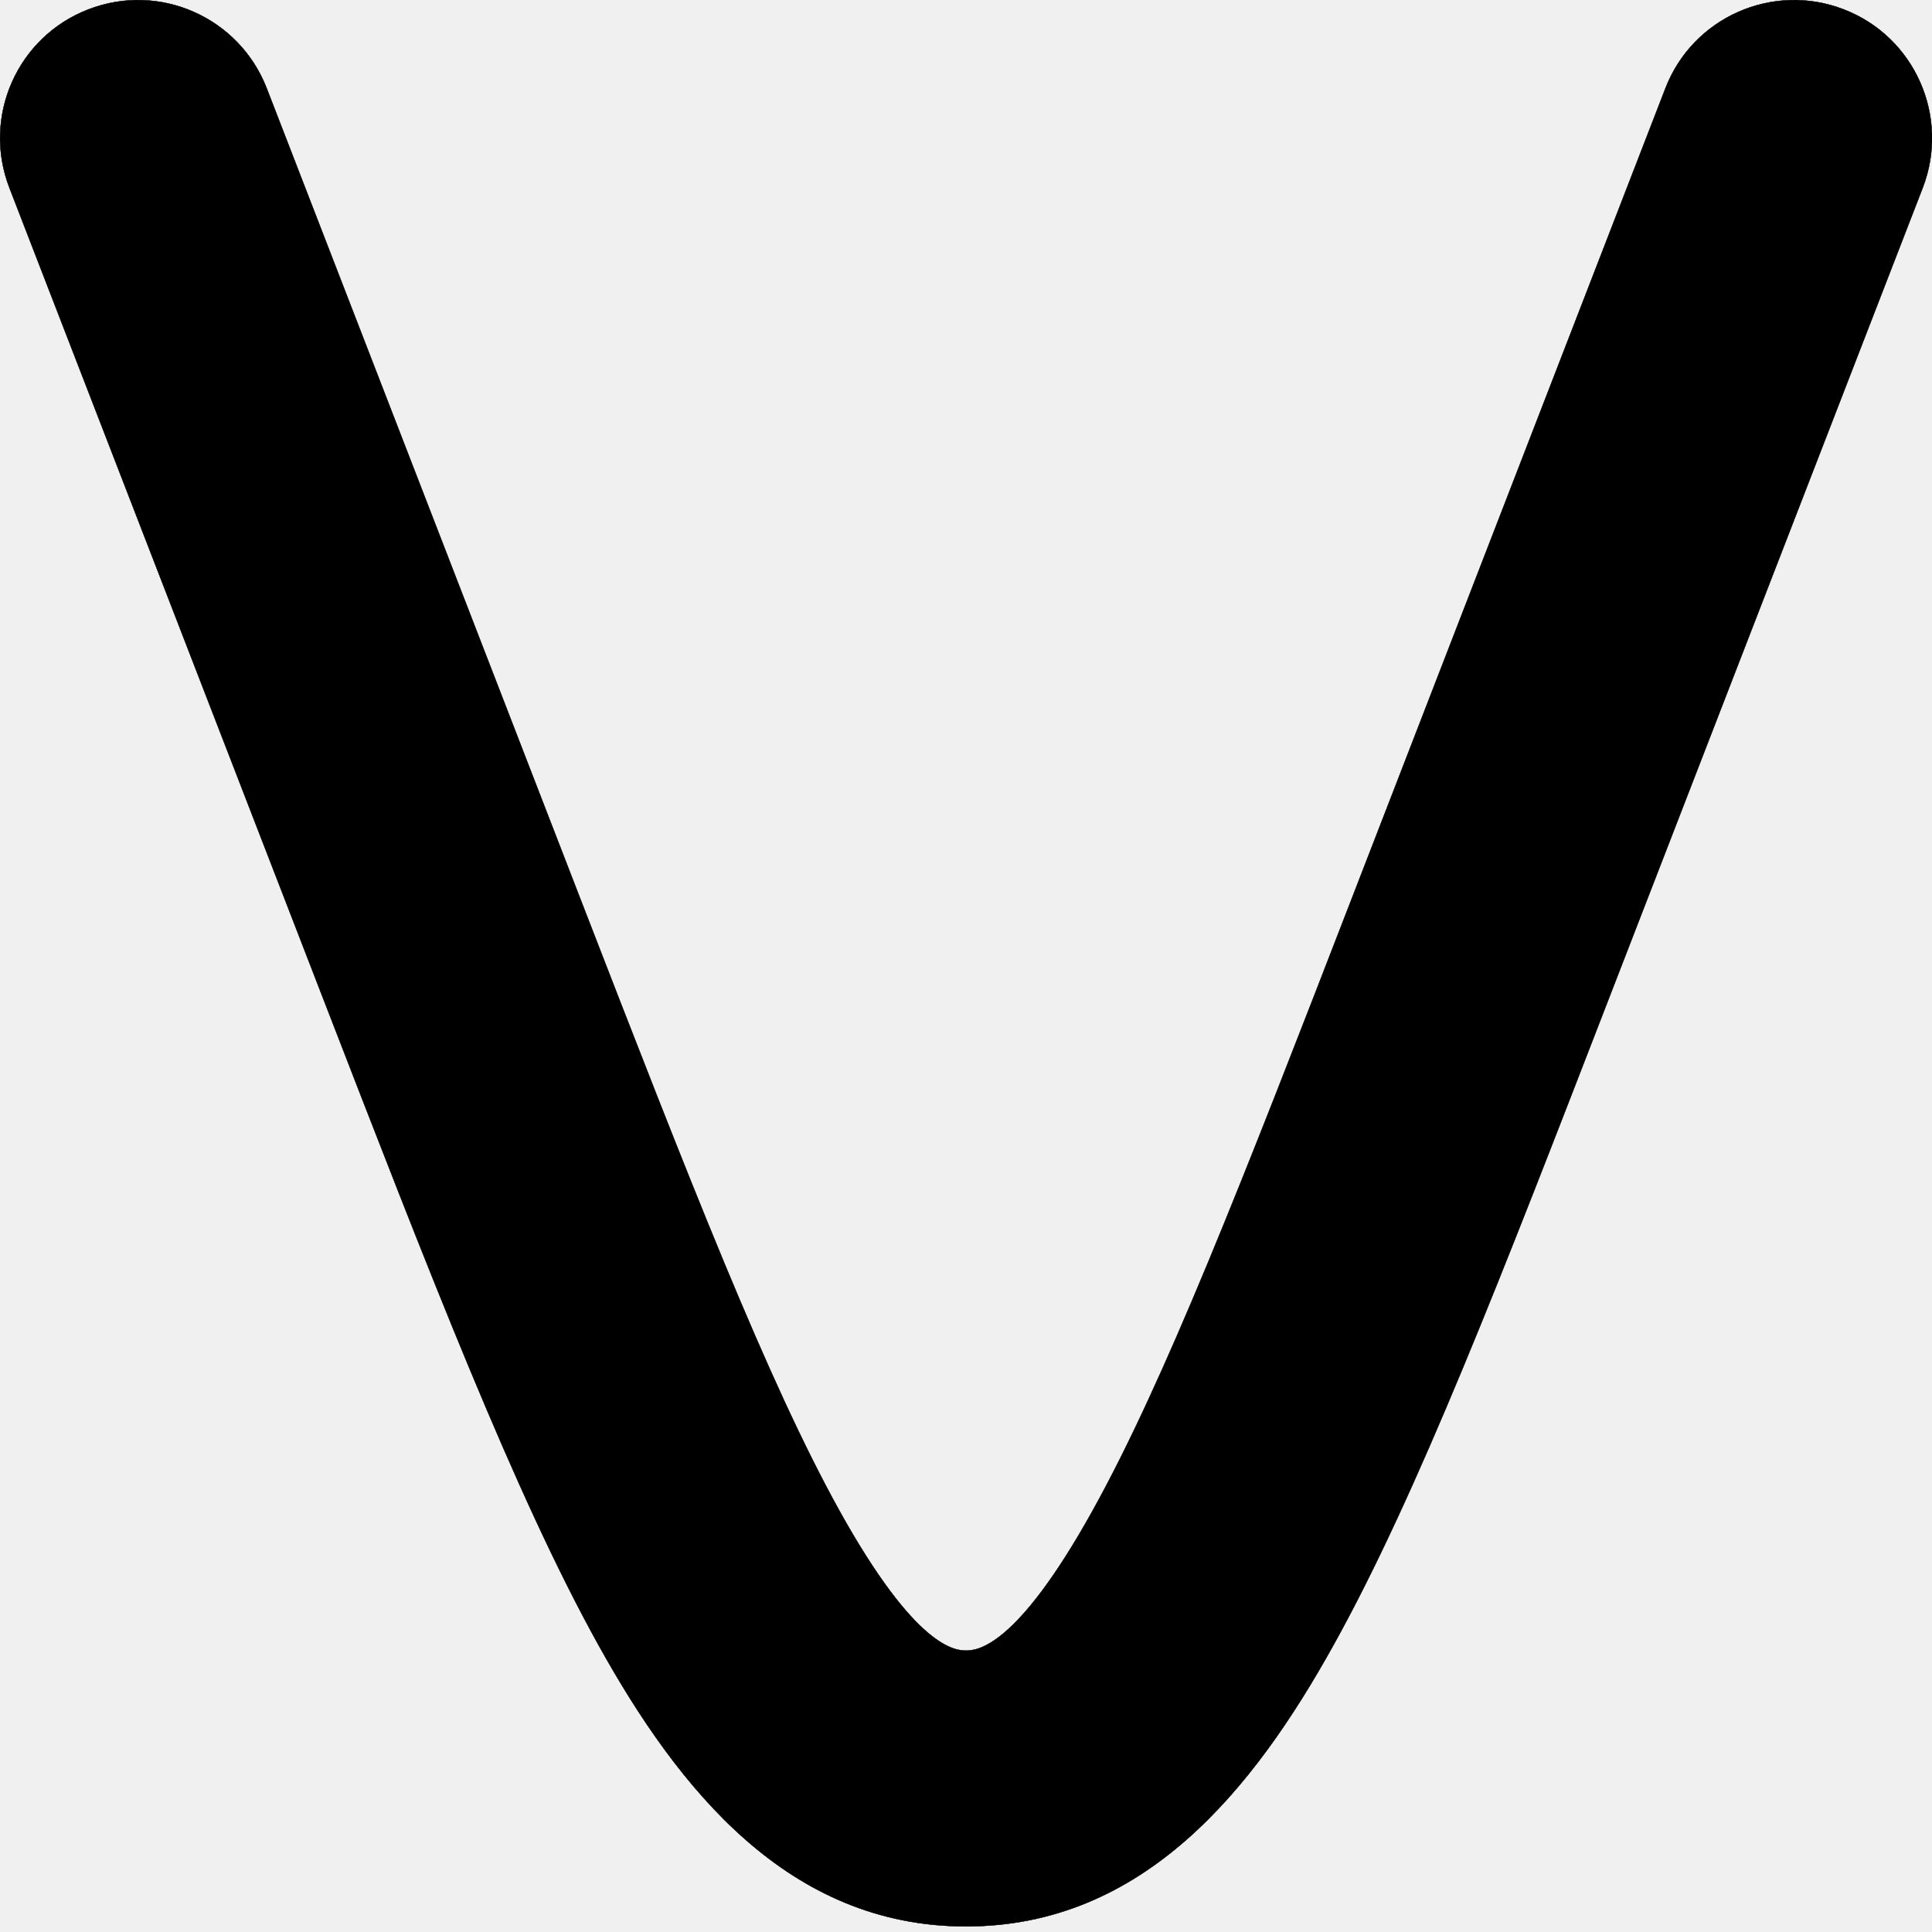
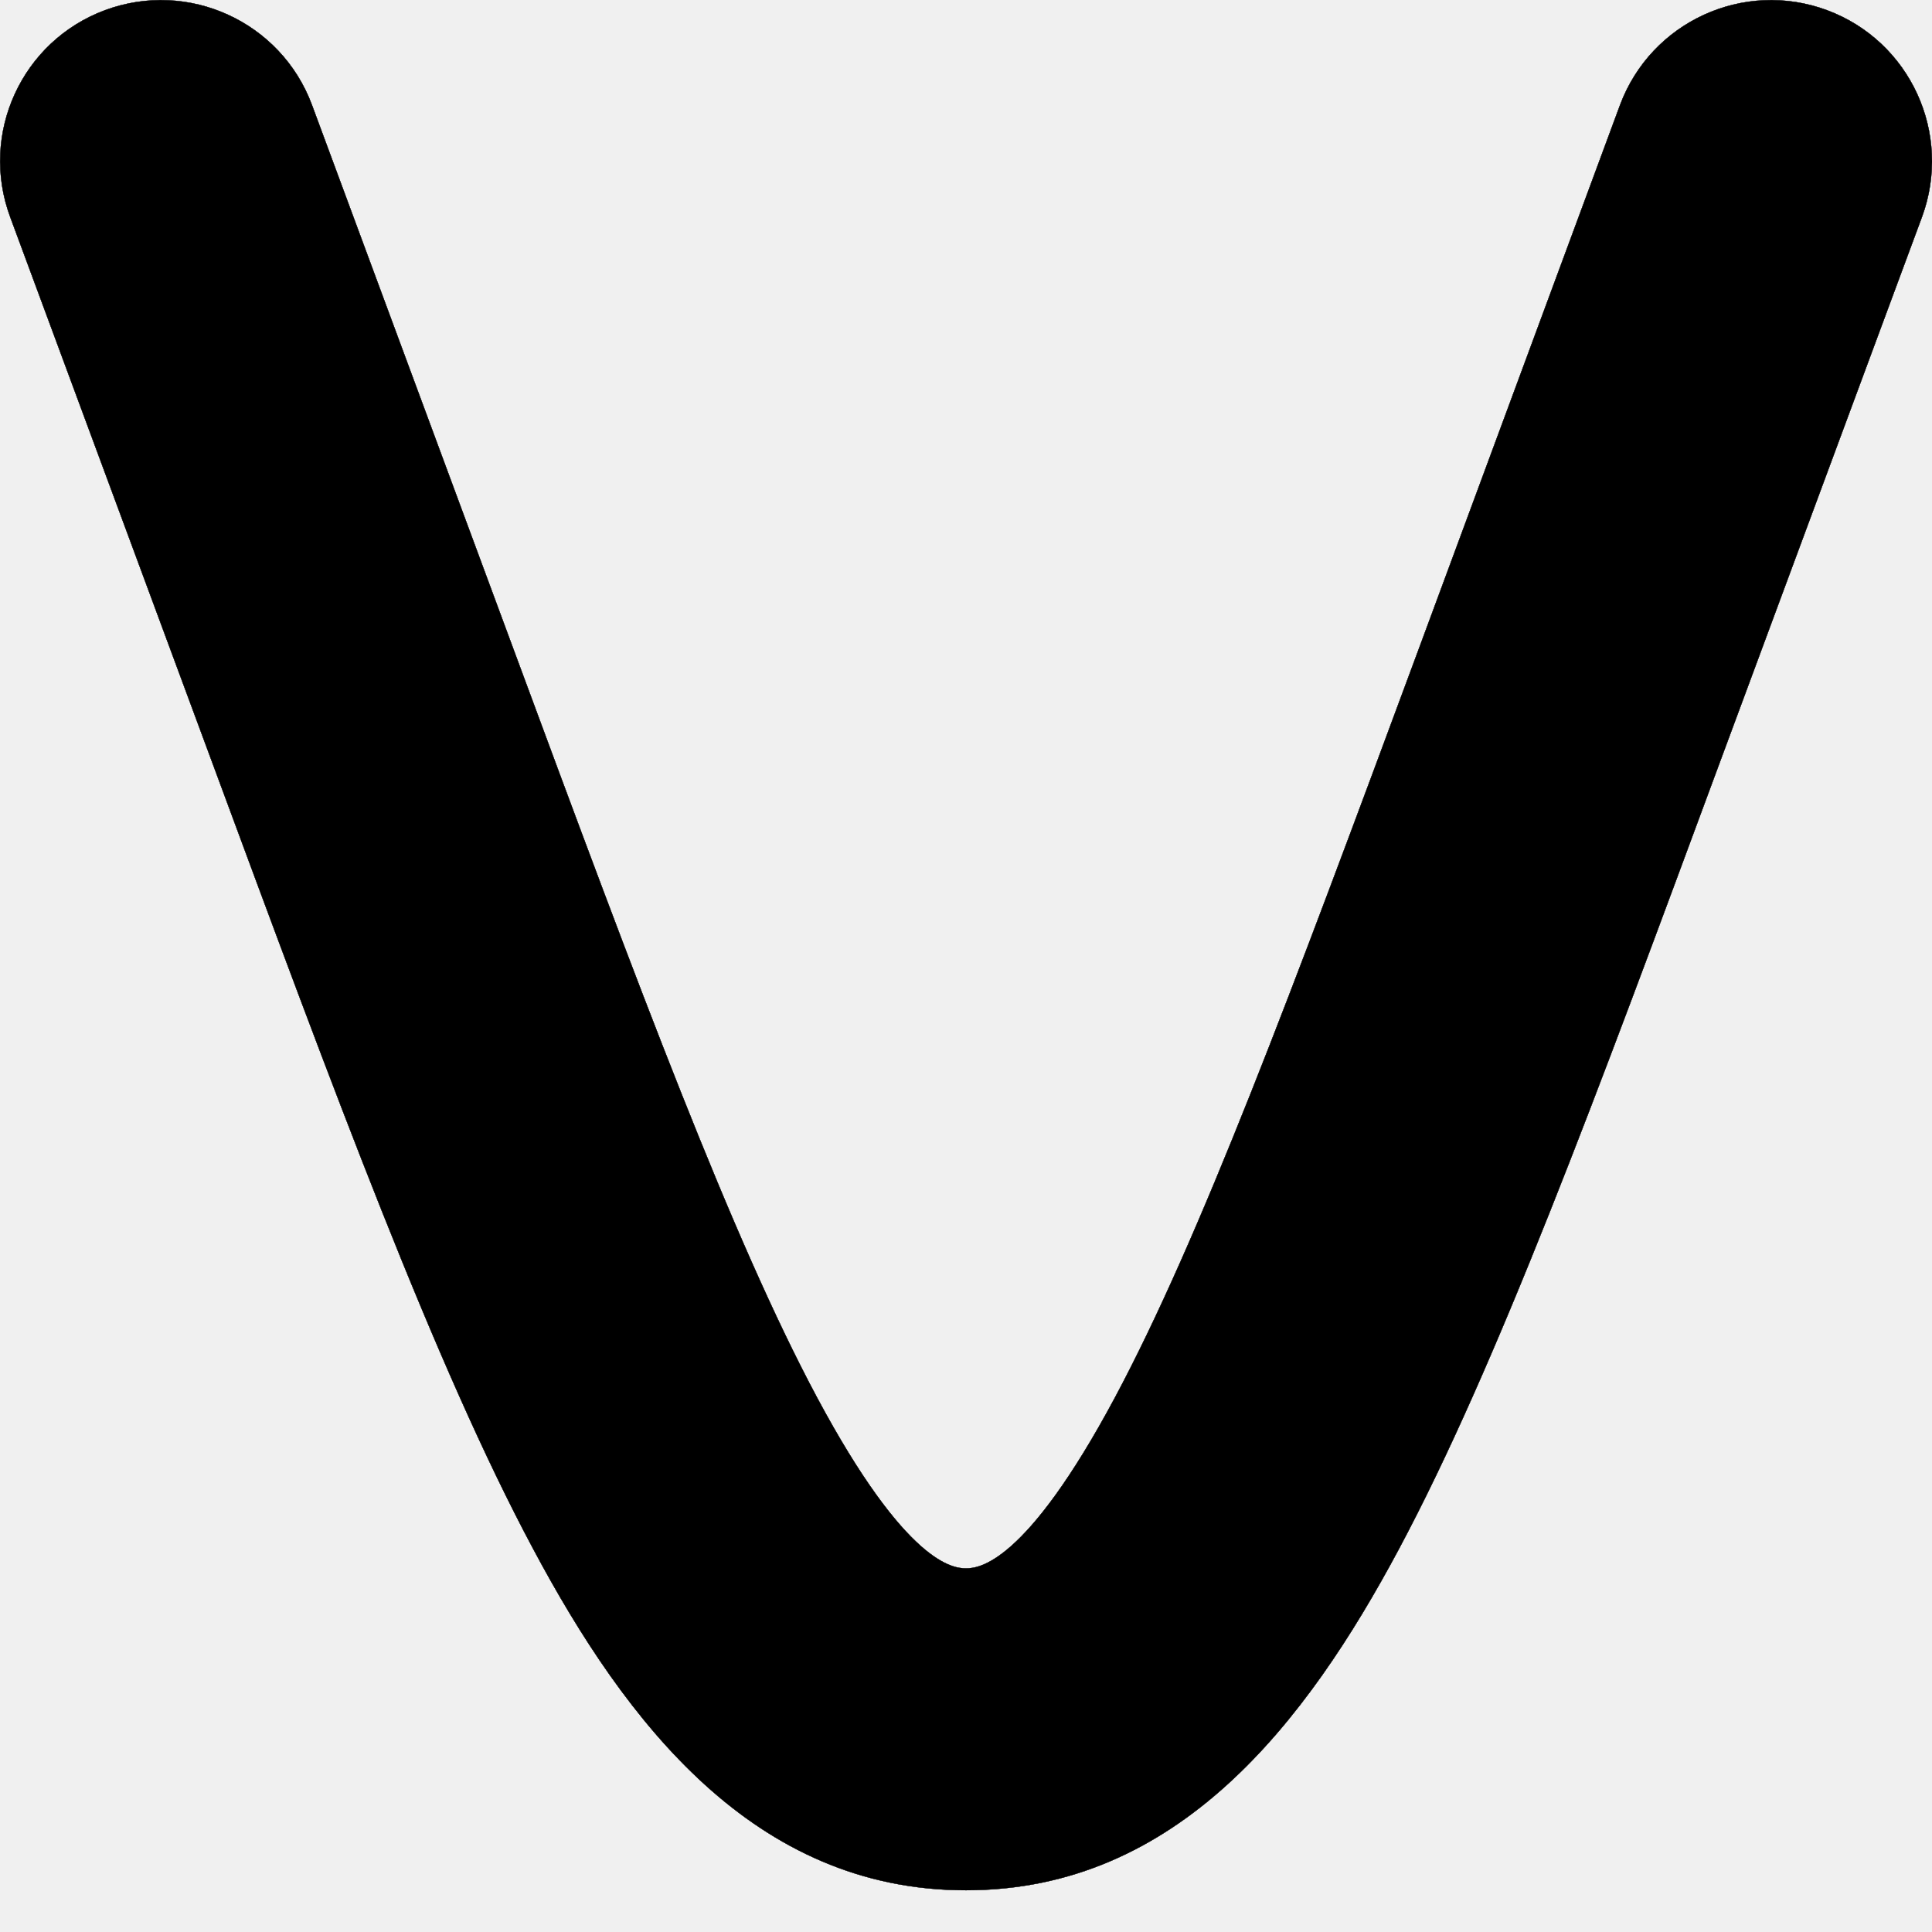
- <svg xmlns="http://www.w3.org/2000/svg" width="14" height="14" viewBox="0 0 14 14" fill="none">
-   <path d="M12.068 0.639C12.267 0.124 12.847 -0.132 13.362 0.068C13.877 0.267 14.132 0.847 13.933 1.362L11.663 7.225C10.889 9.226 10.27 10.831 9.663 11.922C9.083 12.966 8.289 13.96 7 13.96C5.712 13.96 4.917 12.966 4.337 11.922C3.731 10.831 3.112 9.226 2.337 7.225L0.068 1.362C-0.132 0.847 0.124 0.267 0.639 0.068C1.154 -0.132 1.733 0.124 1.933 0.639L4.202 6.503C5.001 8.566 5.563 10.01 6.085 10.95C6.634 11.938 6.919 11.96 7 11.96C7.082 11.96 7.366 11.938 7.915 10.95C8.438 10.01 9 8.566 9.798 6.503L12.068 0.639Z" fill="black" style="mix-blend-mode:overlay" />
-   <path d="M12.068 0.639C12.267 0.124 12.847 -0.132 13.362 0.068C13.877 0.267 14.132 0.847 13.933 1.362L11.663 7.225C10.889 9.226 10.27 10.831 9.663 11.922C9.083 12.966 8.289 13.96 7 13.96C5.712 13.96 4.917 12.966 4.337 11.922C3.731 10.831 3.112 9.226 2.337 7.225L0.068 1.362C-0.132 0.847 0.124 0.267 0.639 0.068C1.154 -0.132 1.733 0.124 1.933 0.639L4.202 6.503C5.001 8.566 5.563 10.01 6.085 10.95C6.634 11.938 6.919 11.96 7 11.96C7.082 11.96 7.366 11.938 7.915 10.95C8.438 10.01 9 8.566 9.798 6.503L12.068 0.639Z" fill="black" fill-opacity="0.983" />
-   <path d="M12.068 0.639C12.267 0.124 12.847 -0.132 13.362 0.068C13.877 0.267 14.132 0.847 13.933 1.362L11.663 7.225C10.889 9.226 10.27 10.831 9.663 11.922C9.083 12.966 8.289 13.96 7 13.96C5.712 13.96 4.917 12.966 4.337 11.922C3.731 10.831 3.112 9.226 2.337 7.225L0.068 1.362C-0.132 0.847 0.124 0.267 0.639 0.068C1.154 -0.132 1.733 0.124 1.933 0.639L4.202 6.503C5.001 8.566 5.563 10.01 6.085 10.95C6.634 11.938 6.919 11.96 7 11.96C7.082 11.96 7.366 11.938 7.915 10.95C8.438 10.01 9 8.566 9.798 6.503L12.068 0.639Z" fill="white" style="mix-blend-mode:difference" />
-   <path d="M12.068 0.639C12.267 0.124 12.847 -0.132 13.362 0.068C13.877 0.267 14.132 0.847 13.933 1.362L11.663 7.225C10.889 9.226 10.27 10.831 9.663 11.922C9.083 12.966 8.289 13.96 7 13.96C5.712 13.96 4.917 12.966 4.337 11.922C3.731 10.831 3.112 9.226 2.337 7.225L0.068 1.362C-0.132 0.847 0.124 0.267 0.639 0.068C1.154 -0.132 1.733 0.124 1.933 0.639L4.202 6.503C5.001 8.566 5.563 10.01 6.085 10.95C6.634 11.938 6.919 11.96 7 11.96C7.082 11.96 7.366 11.938 7.915 10.95C8.438 10.01 9 8.566 9.798 6.503L12.068 0.639Z" fill="black" style="mix-blend-mode:saturation" />
-   <path d="M12.068 0.639C12.267 0.124 12.847 -0.132 13.362 0.068C13.877 0.267 14.132 0.847 13.933 1.362L11.663 7.225C10.889 9.226 10.27 10.831 9.663 11.922C9.083 12.966 8.289 13.96 7 13.96C5.712 13.96 4.917 12.966 4.337 11.922C3.731 10.831 3.112 9.226 2.337 7.225L0.068 1.362C-0.132 0.847 0.124 0.267 0.639 0.068C1.154 -0.132 1.733 0.124 1.933 0.639L4.202 6.503C5.001 8.566 5.563 10.01 6.085 10.95C6.634 11.938 6.919 11.96 7 11.96C7.082 11.96 7.366 11.938 7.915 10.95C8.438 10.01 9 8.566 9.798 6.503L12.068 0.639Z" fill="black" style="mix-blend-mode:color-burn" />
+ <svg xmlns="http://www.w3.org/2000/svg" width="12" height="12" viewBox="0 0 12 12" fill="none">
+   <path d="M0.652 0.063C1.17 -0.129 1.746 0.135 1.938 0.652L3.187 4.025C3.984 6.179 4.547 7.691 5.074 8.678C5.632 9.721 5.924 9.741 6 9.741C6.076 9.741 6.368 9.721 6.926 8.678C7.453 7.691 8.016 6.179 8.814 4.025L10.062 0.652C10.255 0.135 10.83 -0.129 11.348 0.063C11.865 0.255 12.129 0.83 11.938 1.348L10.688 4.72C9.914 6.812 9.297 8.483 8.69 9.62C8.113 10.7 7.316 11.741 6 11.741C4.684 11.741 3.887 10.7 3.311 9.62C2.703 8.483 2.086 6.812 1.312 4.72L0.063 1.348C-0.129 0.83 0.135 0.255 0.652 0.063Z" fill="black" style="mix-blend-mode:overlay" />
+   <path d="M0.652 0.063C1.17 -0.129 1.746 0.135 1.938 0.652L3.187 4.025C3.984 6.179 4.547 7.691 5.074 8.678C5.632 9.721 5.924 9.741 6 9.741C6.076 9.741 6.368 9.721 6.926 8.678C7.453 7.691 8.016 6.179 8.814 4.025L10.062 0.652C10.255 0.135 10.83 -0.129 11.348 0.063C11.865 0.255 12.129 0.83 11.938 1.348L10.688 4.72C9.914 6.812 9.297 8.483 8.69 9.62C8.113 10.7 7.316 11.741 6 11.741C4.684 11.741 3.887 10.7 3.311 9.62C2.703 8.483 2.086 6.812 1.312 4.72L0.063 1.348C-0.129 0.83 0.135 0.255 0.652 0.063Z" fill="black" fill-opacity="0.983" />
+   <path d="M0.652 0.063C1.17 -0.129 1.746 0.135 1.938 0.652L3.187 4.025C3.984 6.179 4.547 7.691 5.074 8.678C5.632 9.721 5.924 9.741 6 9.741C6.076 9.741 6.368 9.721 6.926 8.678C7.453 7.691 8.016 6.179 8.814 4.025L10.062 0.652C10.255 0.135 10.83 -0.129 11.348 0.063C11.865 0.255 12.129 0.83 11.938 1.348L10.688 4.72C9.914 6.812 9.297 8.483 8.69 9.62C8.113 10.7 7.316 11.741 6 11.741C4.684 11.741 3.887 10.7 3.311 9.62C2.703 8.483 2.086 6.812 1.312 4.72L0.063 1.348C-0.129 0.83 0.135 0.255 0.652 0.063Z" fill="white" style="mix-blend-mode:difference" />
+   <path d="M0.652 0.063C1.17 -0.129 1.746 0.135 1.938 0.652L3.187 4.025C3.984 6.179 4.547 7.691 5.074 8.678C5.632 9.721 5.924 9.741 6 9.741C6.076 9.741 6.368 9.721 6.926 8.678C7.453 7.691 8.016 6.179 8.814 4.025L10.062 0.652C10.255 0.135 10.83 -0.129 11.348 0.063C11.865 0.255 12.129 0.83 11.938 1.348L10.688 4.72C9.914 6.812 9.297 8.483 8.69 9.62C8.113 10.7 7.316 11.741 6 11.741C4.684 11.741 3.887 10.7 3.311 9.62C2.703 8.483 2.086 6.812 1.312 4.72L0.063 1.348C-0.129 0.83 0.135 0.255 0.652 0.063Z" fill="black" style="mix-blend-mode:saturation" />
+   <path d="M0.652 0.063C1.17 -0.129 1.746 0.135 1.938 0.652L3.187 4.025C3.984 6.179 4.547 7.691 5.074 8.678C5.632 9.721 5.924 9.741 6 9.741C6.076 9.741 6.368 9.721 6.926 8.678C7.453 7.691 8.016 6.179 8.814 4.025L10.062 0.652C10.255 0.135 10.83 -0.129 11.348 0.063C11.865 0.255 12.129 0.83 11.938 1.348L10.688 4.72C9.914 6.812 9.297 8.483 8.69 9.62C8.113 10.7 7.316 11.741 6 11.741C4.684 11.741 3.887 10.7 3.311 9.62C2.703 8.483 2.086 6.812 1.312 4.72L0.063 1.348C-0.129 0.83 0.135 0.255 0.652 0.063Z" fill="black" style="mix-blend-mode:color-burn" />
</svg>
